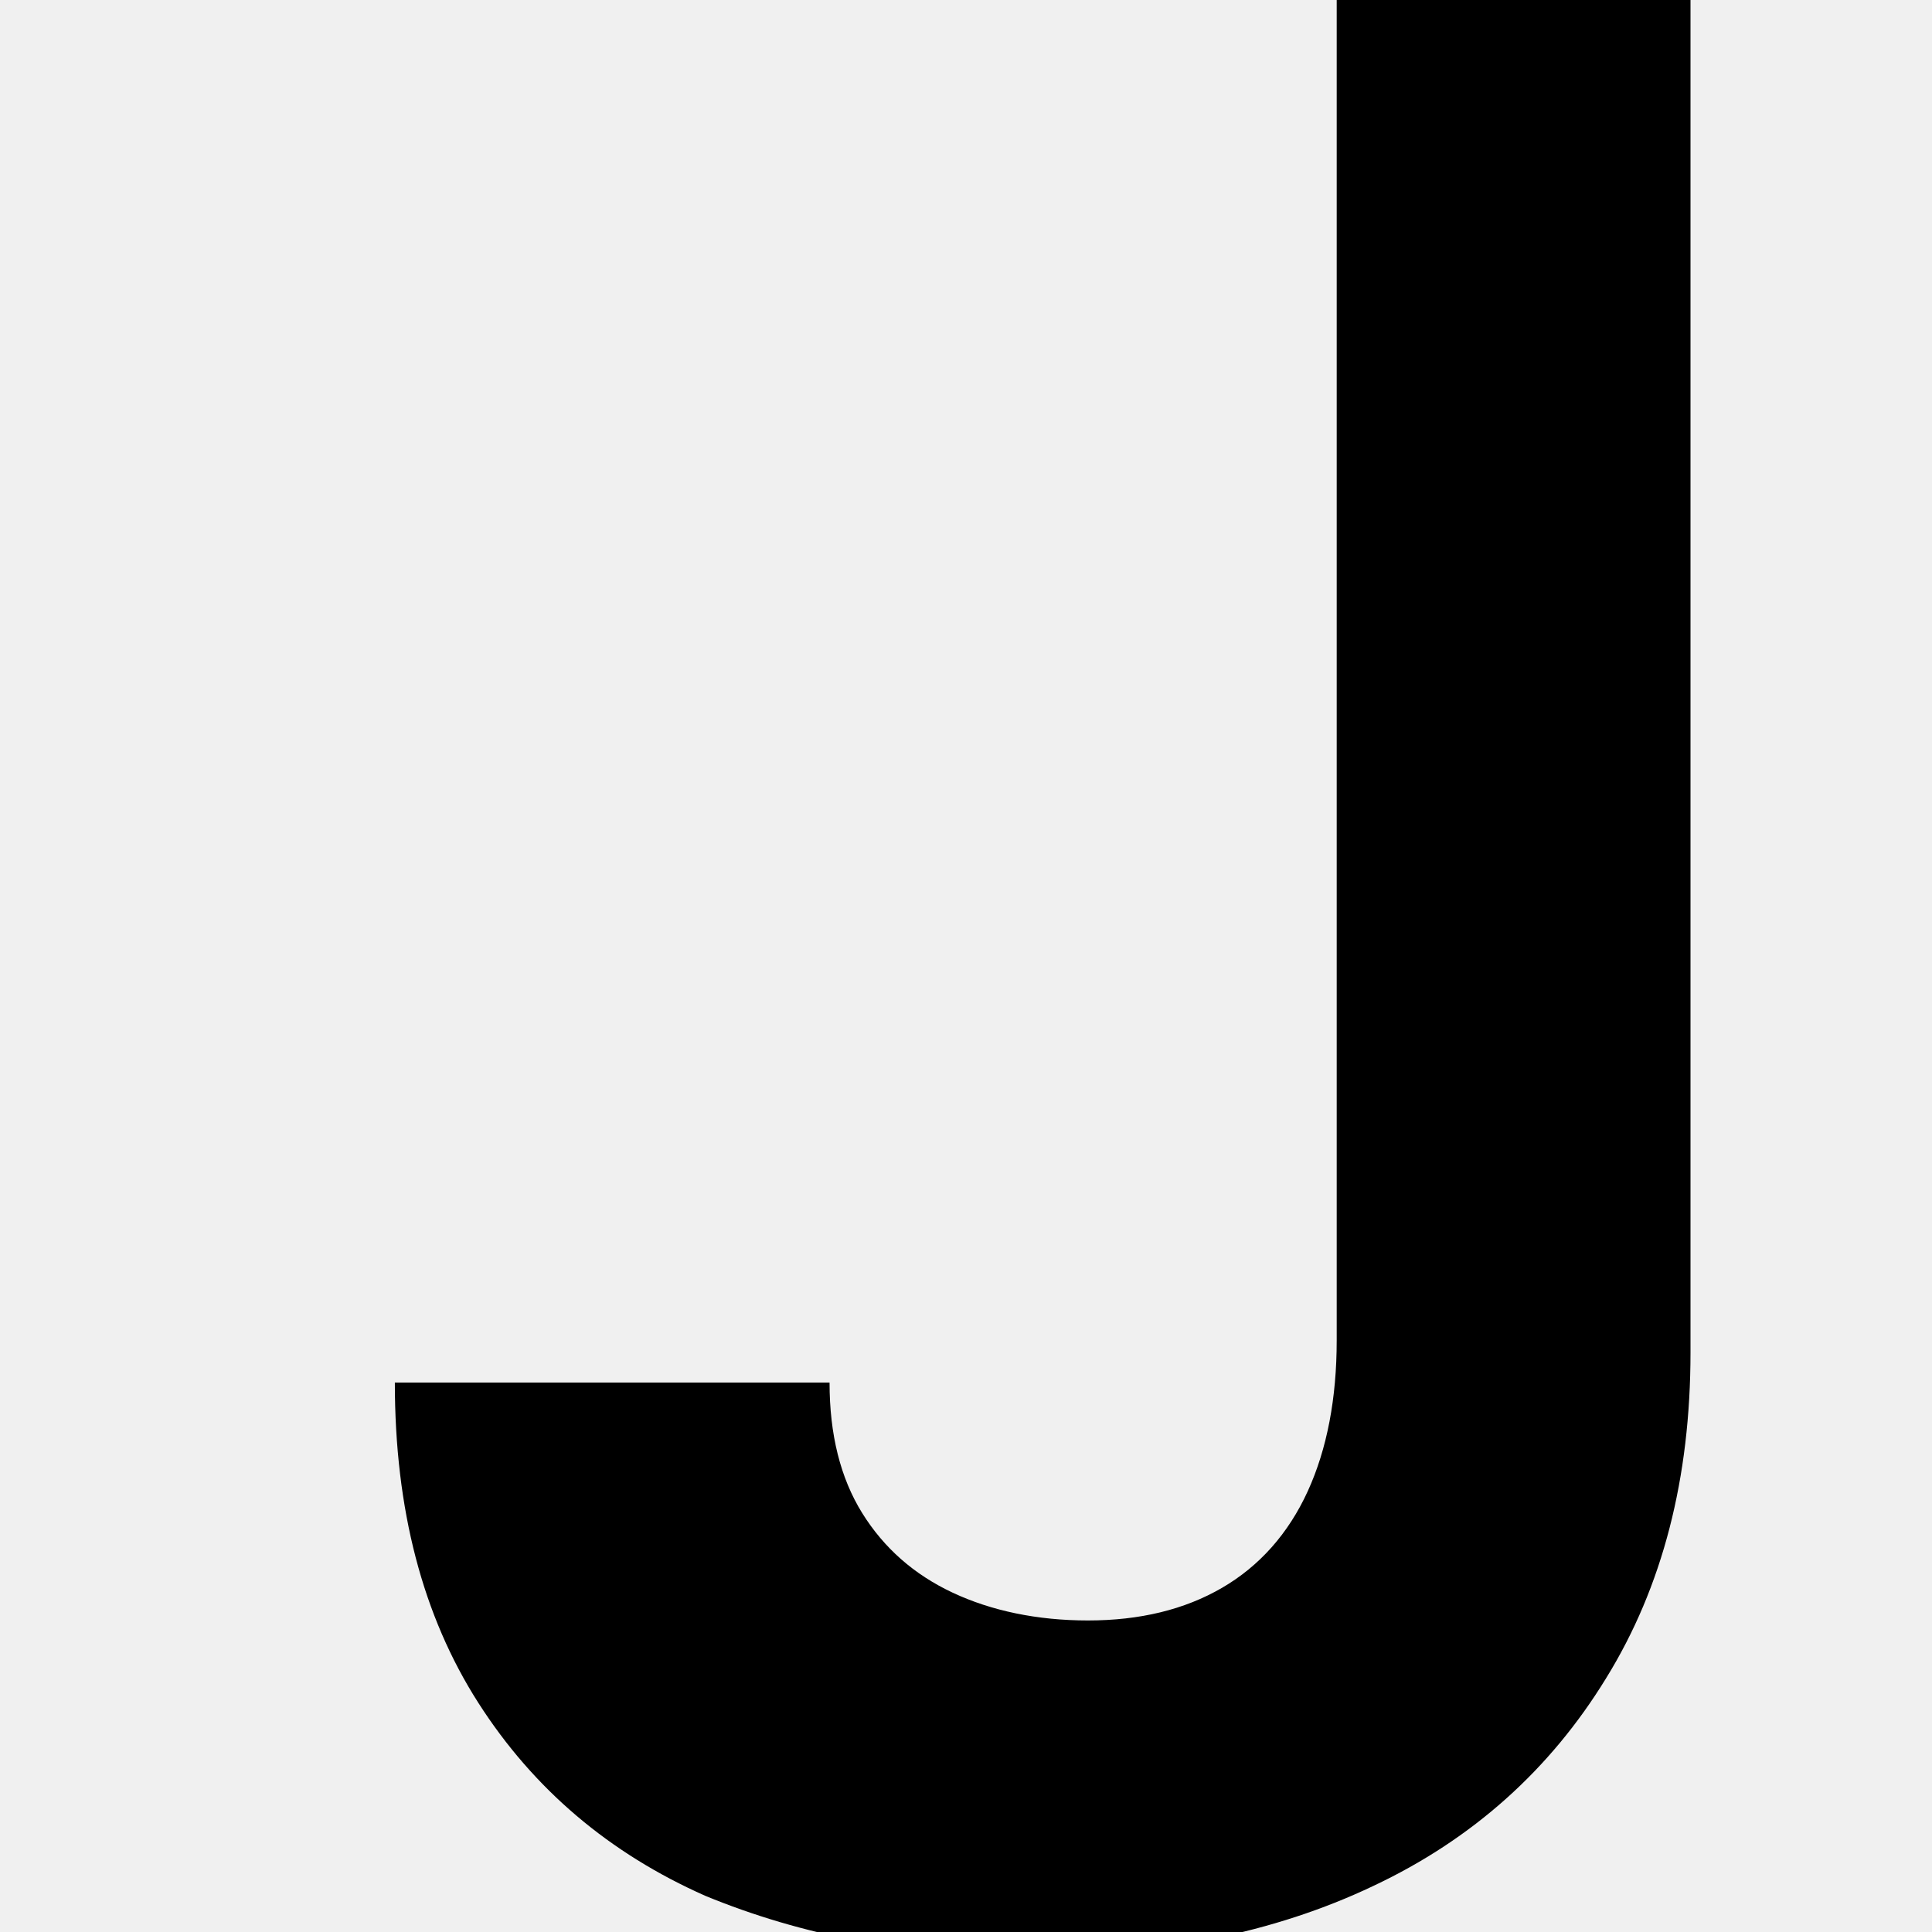
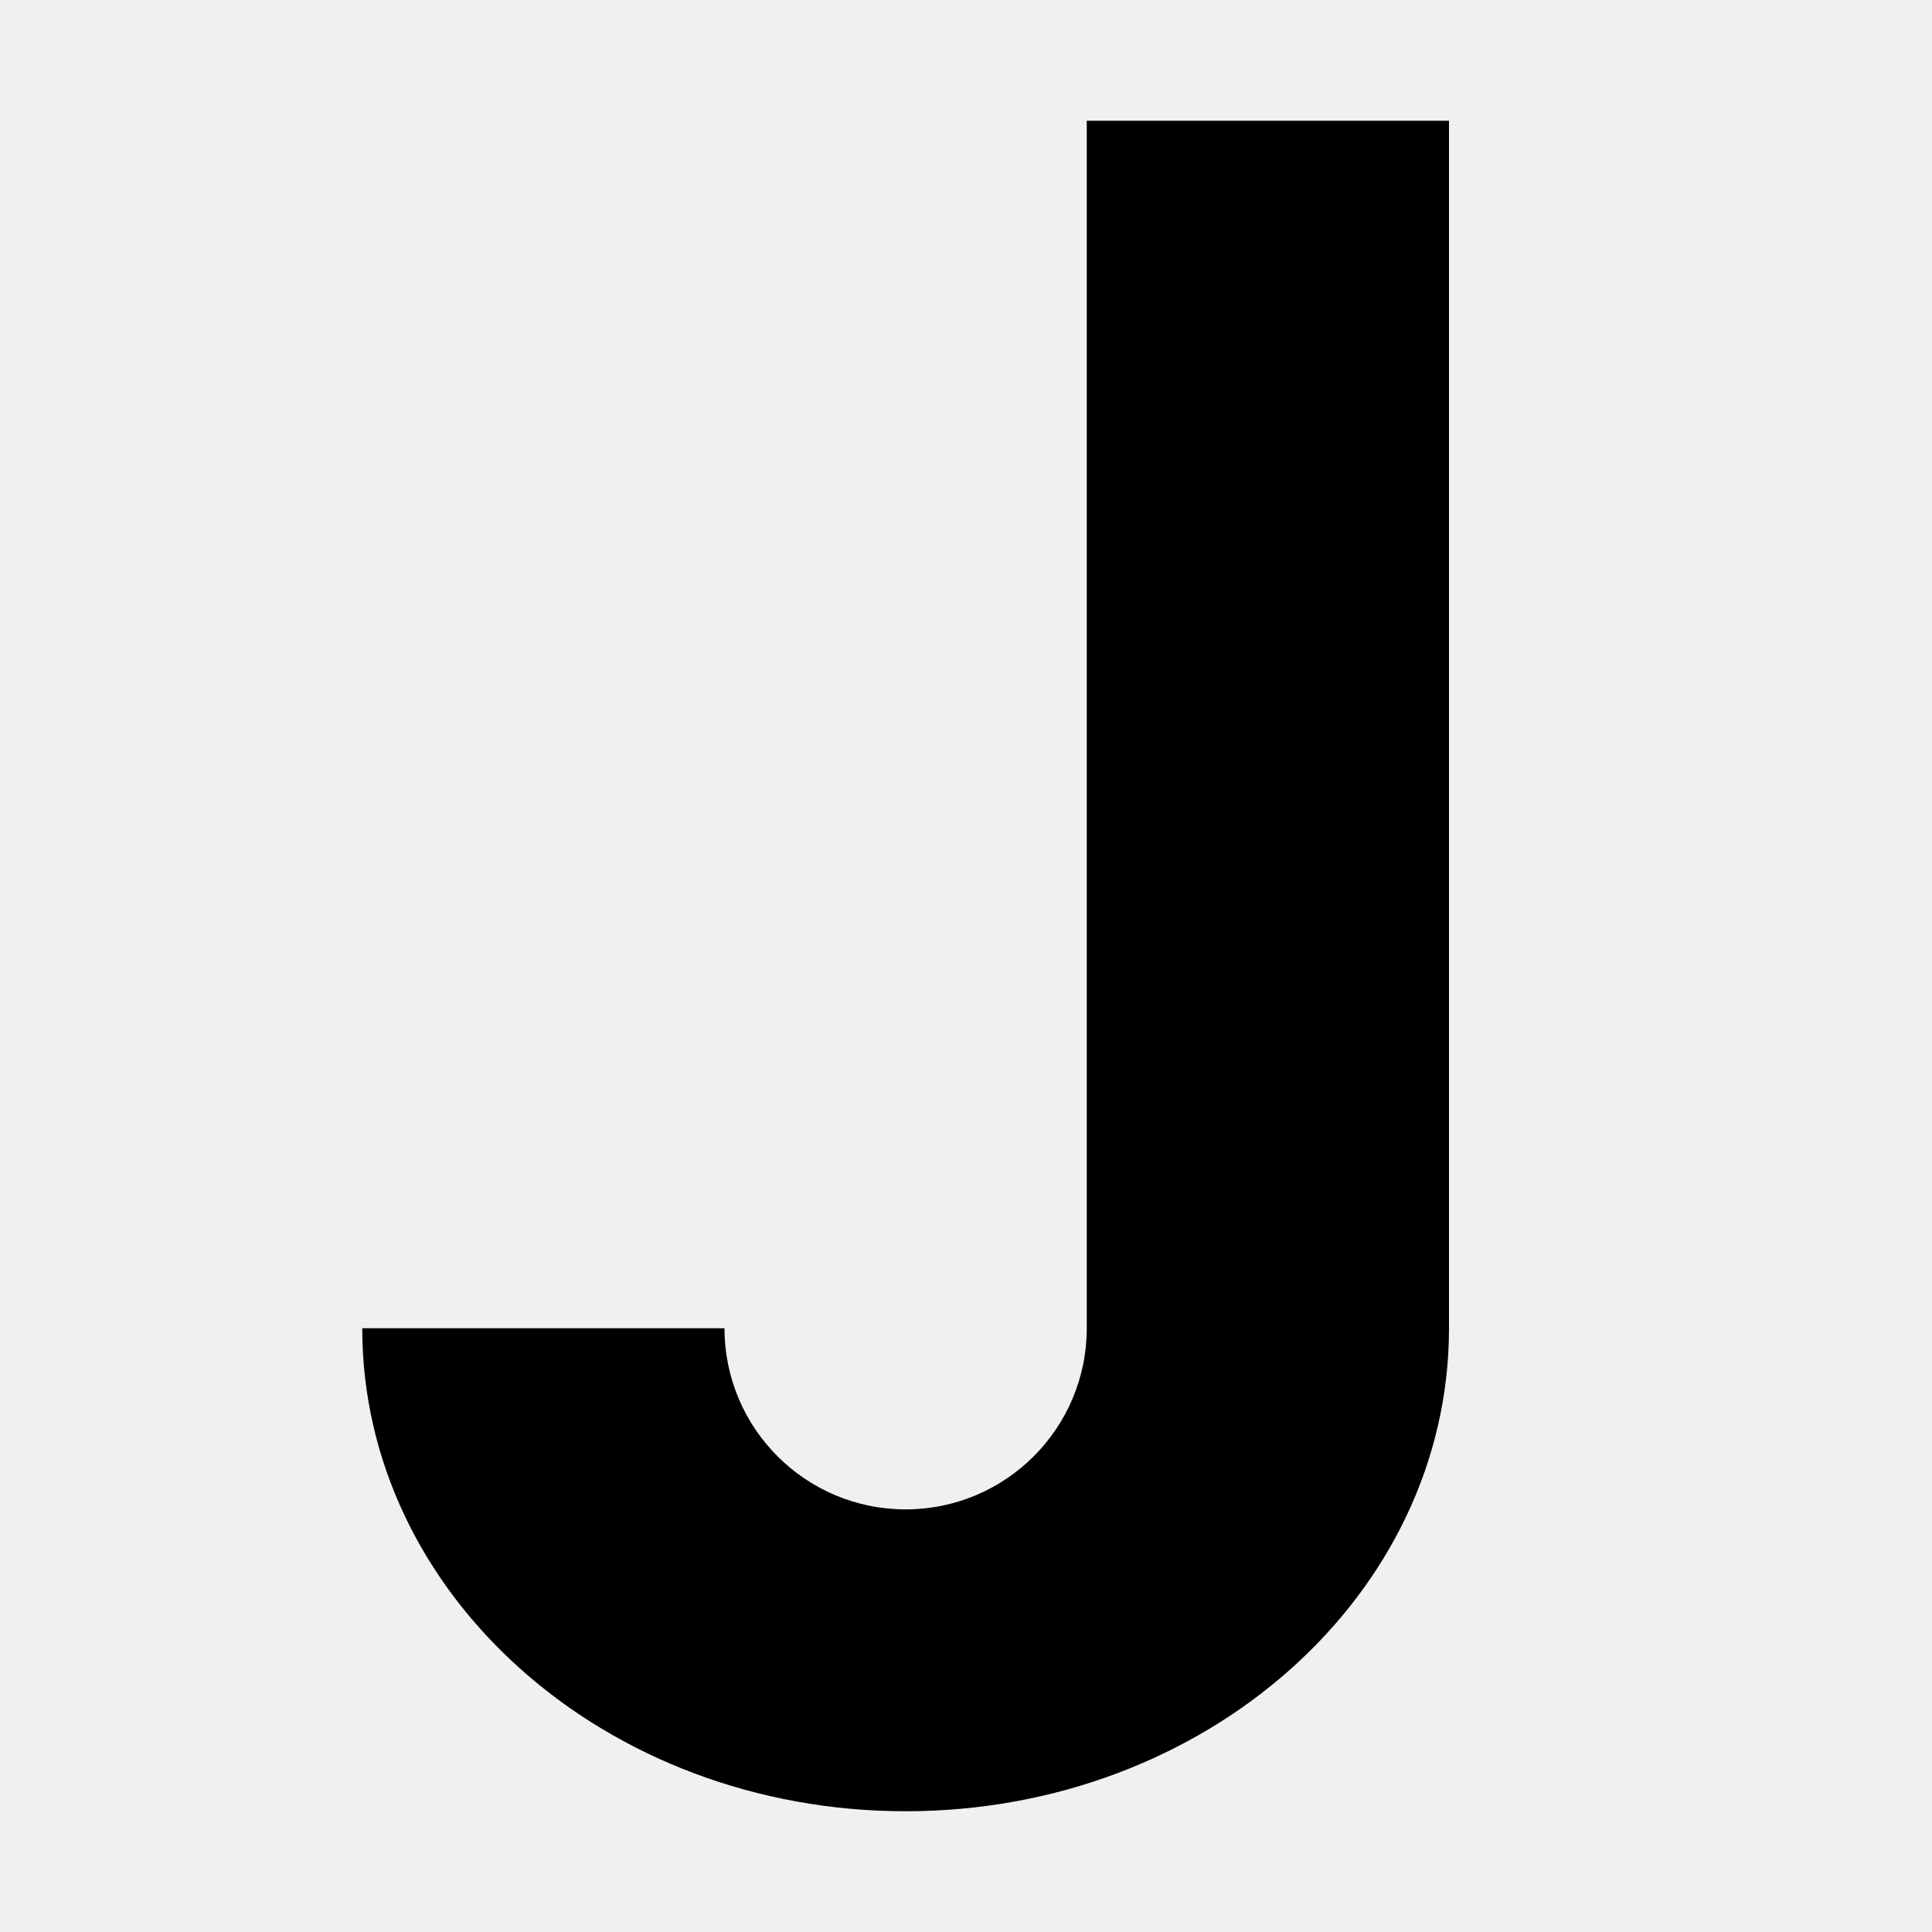
- <svg xmlns="http://www.w3.org/2000/svg" viewBox="0 0 16 16" aria-hidden="true">
-   <path d="M8.8 0H14v11.2c0 1.04-.23 1.94-.7 2.7-.46.75-1.1 1.33-1.93 1.72-.82.39-1.78.58-2.86.58-.98 0-1.87-.17-2.67-.5-.79-.35-1.42-.88-1.88-1.6-.46-.72-.69-1.6-.69-2.65h3.6c0 .43.09.79.27 1.08.18.29.43.51.75.66.32.15.7.23 1.12.23.43 0 .8-.09 1.11-.27.31-.18.55-.45.71-.8.16-.35.24-.77.24-1.25V0z" />
+ <svg xmlns="http://www.w3.org/2000/svg" viewBox="0 0 128 128" aria-hidden="true">
+   <path d="M96 88C96 105.673 79.882 120 60 120C40.118 120 24 105.673 24 88H48C48 94.627 53.373 100 60 100C66.627 100 72 94.627 72 88V8H96V88Z" />
  <style>
    path { fill: #000; }
-     @media (prefers-color-scheme: dark) { path { fill: #fff; } }
+     @media (prefers-color-scheme: dark) {
+       path { fill: #fff; }
+     }
  </style>
</svg>
